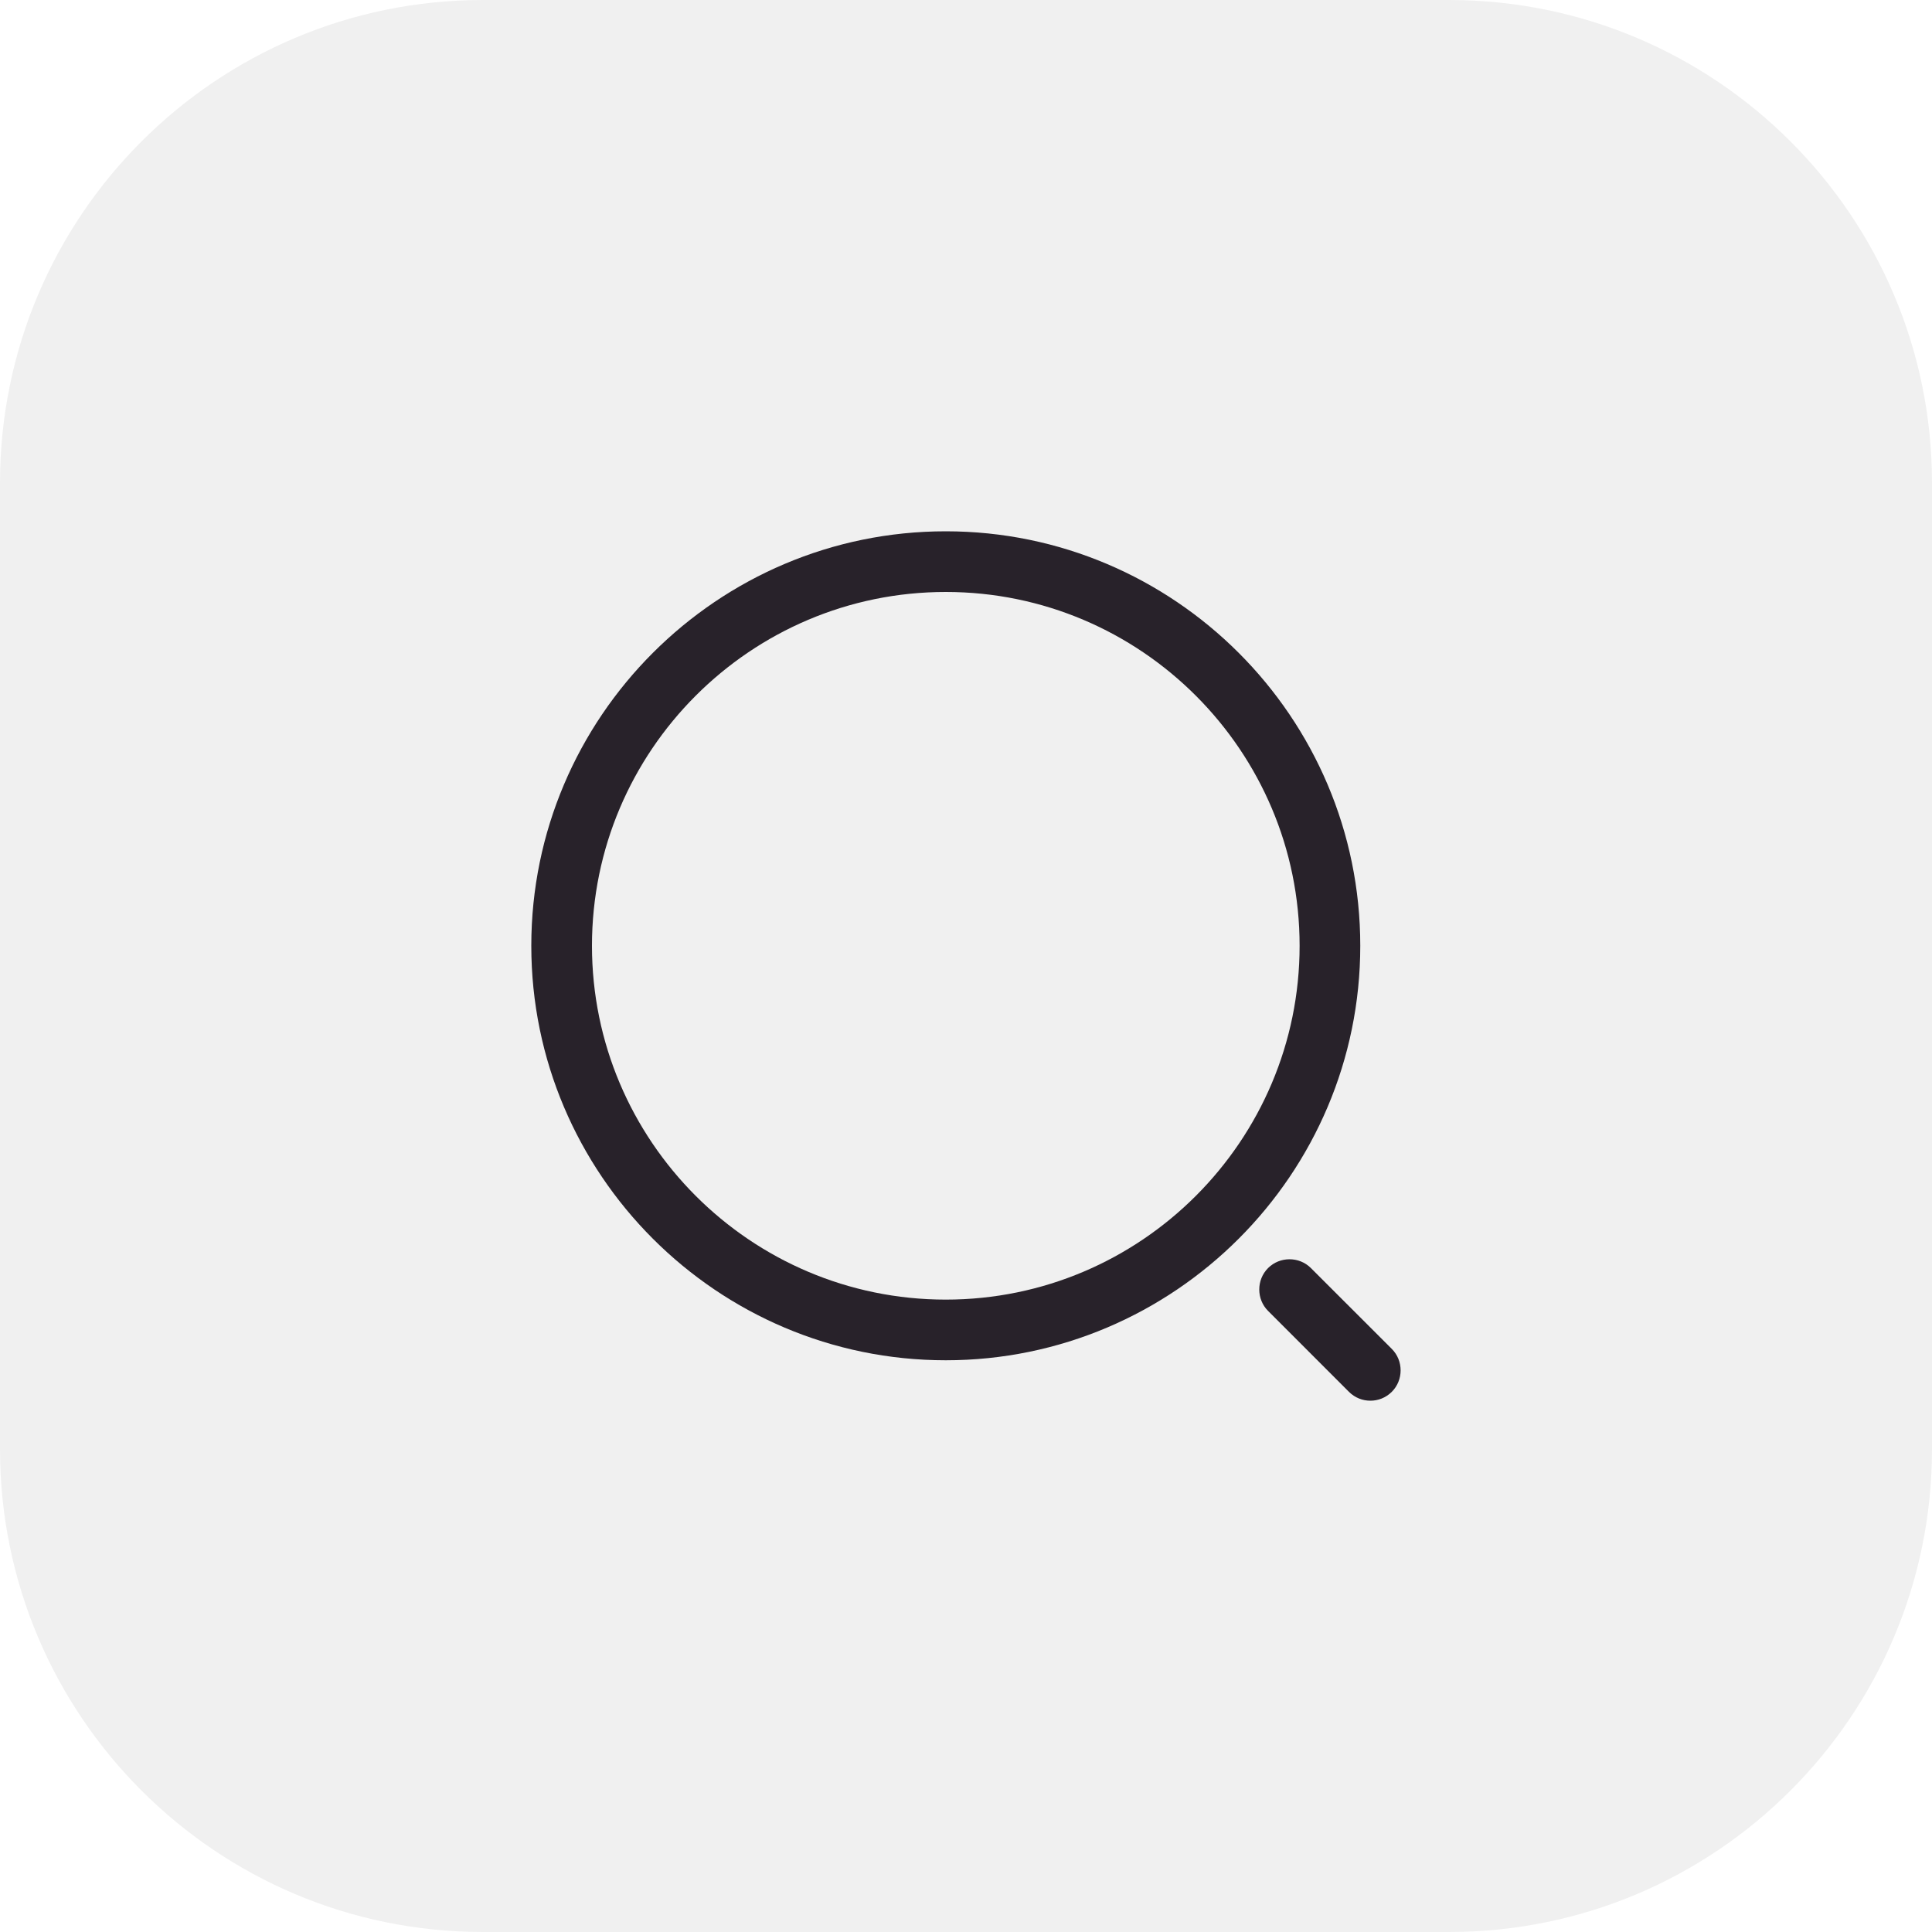
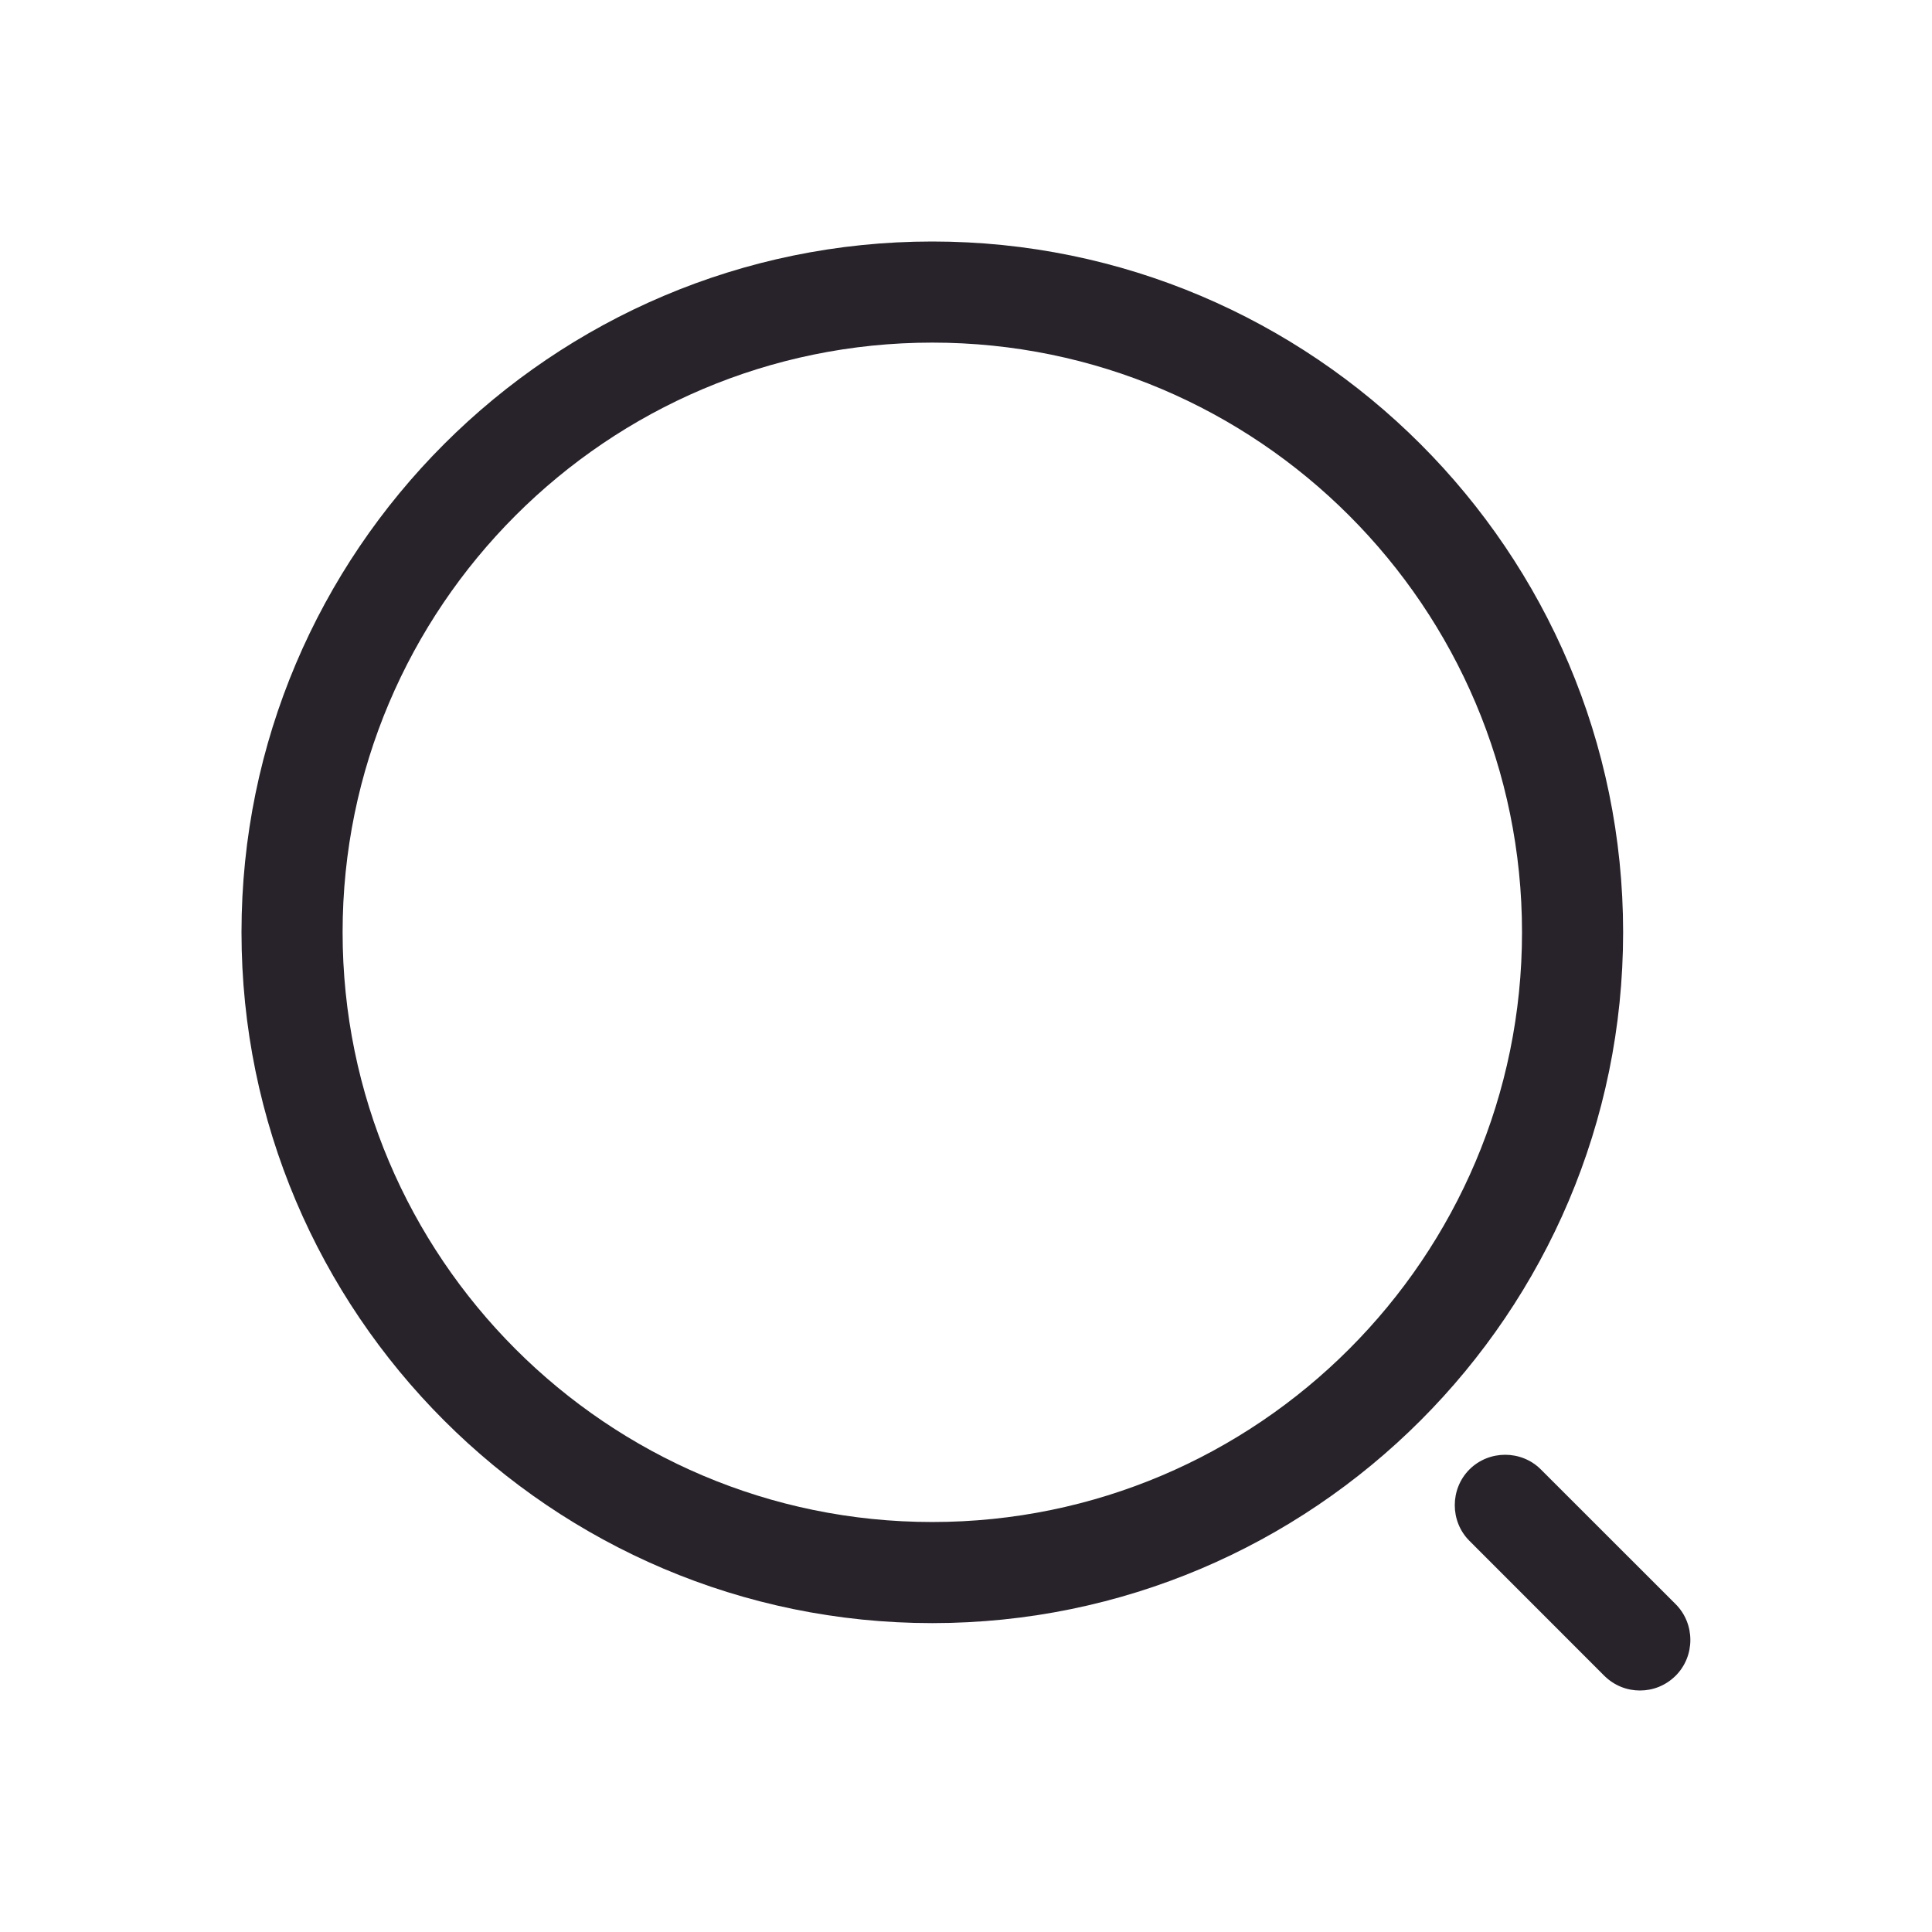
- <svg xmlns="http://www.w3.org/2000/svg" width="40" height="40" viewBox="0 0 40 40" fill="none">
-   <rect width="40" height="40" rx="10" fill="#F0F0F0" />
-   <path d="M19.581 28.163C14.851 28.163 11 24.312 11 19.581C11 14.851 14.851 11 19.581 11C24.312 11 28.163 14.851 28.163 19.581C28.163 24.312 24.312 28.163 19.581 28.163ZM19.581 12.256C15.538 12.256 12.256 15.546 12.256 19.581C12.256 23.617 15.538 26.907 19.581 26.907C23.625 26.907 26.907 23.617 26.907 19.581C26.907 15.546 23.625 12.256 19.581 12.256Z" fill="#28222A" />
-   <path d="M28.372 29C28.213 29 28.054 28.941 27.928 28.816L26.254 27.141C26.011 26.899 26.011 26.497 26.254 26.254C26.497 26.011 26.899 26.011 27.141 26.254L28.816 27.928C29.059 28.171 29.059 28.573 28.816 28.816C28.69 28.941 28.531 29 28.372 29Z" fill="#28222A" />
+ <svg xmlns="http://www.w3.org/2000/svg" width="24" height="24" viewBox="0 0 24 24" fill="none">
+   <path d="M11.581 20.163C6.851 20.163 3 16.312 3 11.581C3 6.851 6.851 3 11.581 3C16.312 3 20.163 6.851 20.163 11.581C20.163 16.312 16.312 20.163 11.581 20.163ZM11.581 4.256C7.538 4.256 4.256 7.546 4.256 11.581C4.256 15.617 7.538 18.907 11.581 18.907C15.625 18.907 18.907 15.617 18.907 11.581C18.907 7.546 15.625 4.256 11.581 4.256Z" fill="#28222A" />
+   <path d="M20.372 21C20.213 21 20.054 20.941 19.928 20.816L18.254 19.141C18.011 18.899 18.011 18.497 18.254 18.254C18.497 18.011 18.899 18.011 19.141 18.254L20.816 19.928C21.059 20.171 21.059 20.573 20.816 20.816C20.69 20.941 20.531 21 20.372 21Z" fill="#28222A" />
</svg>
